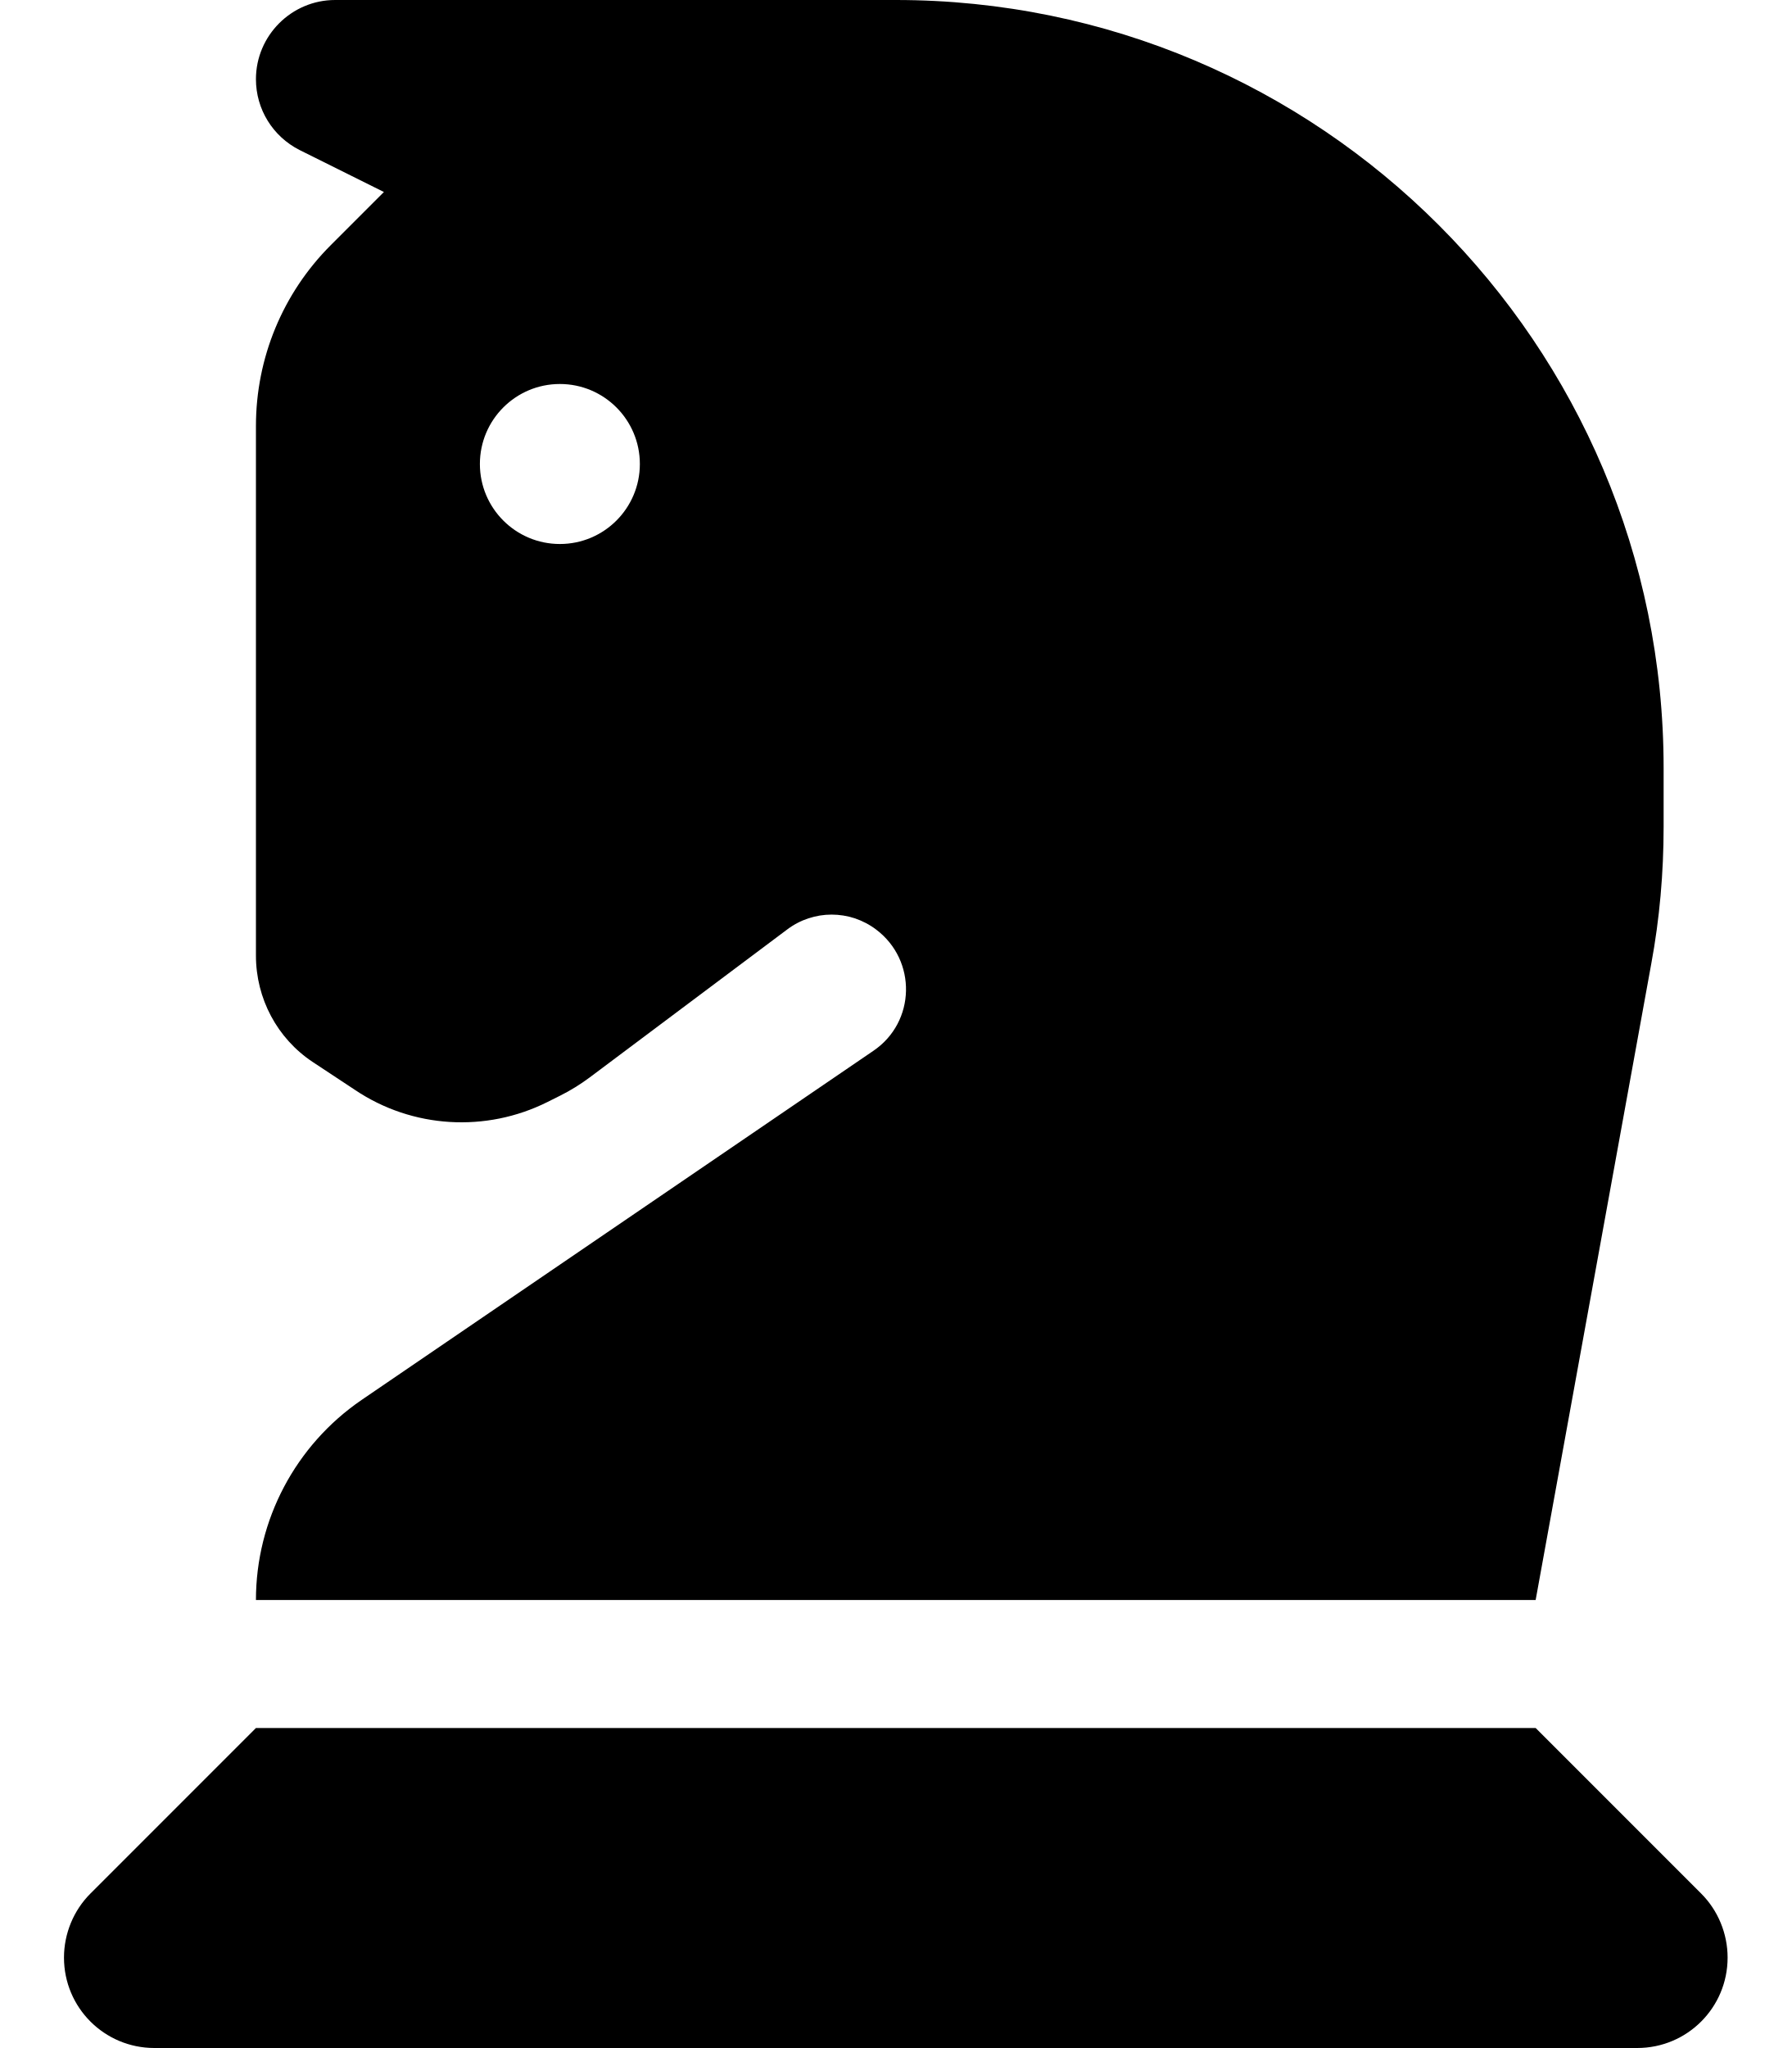
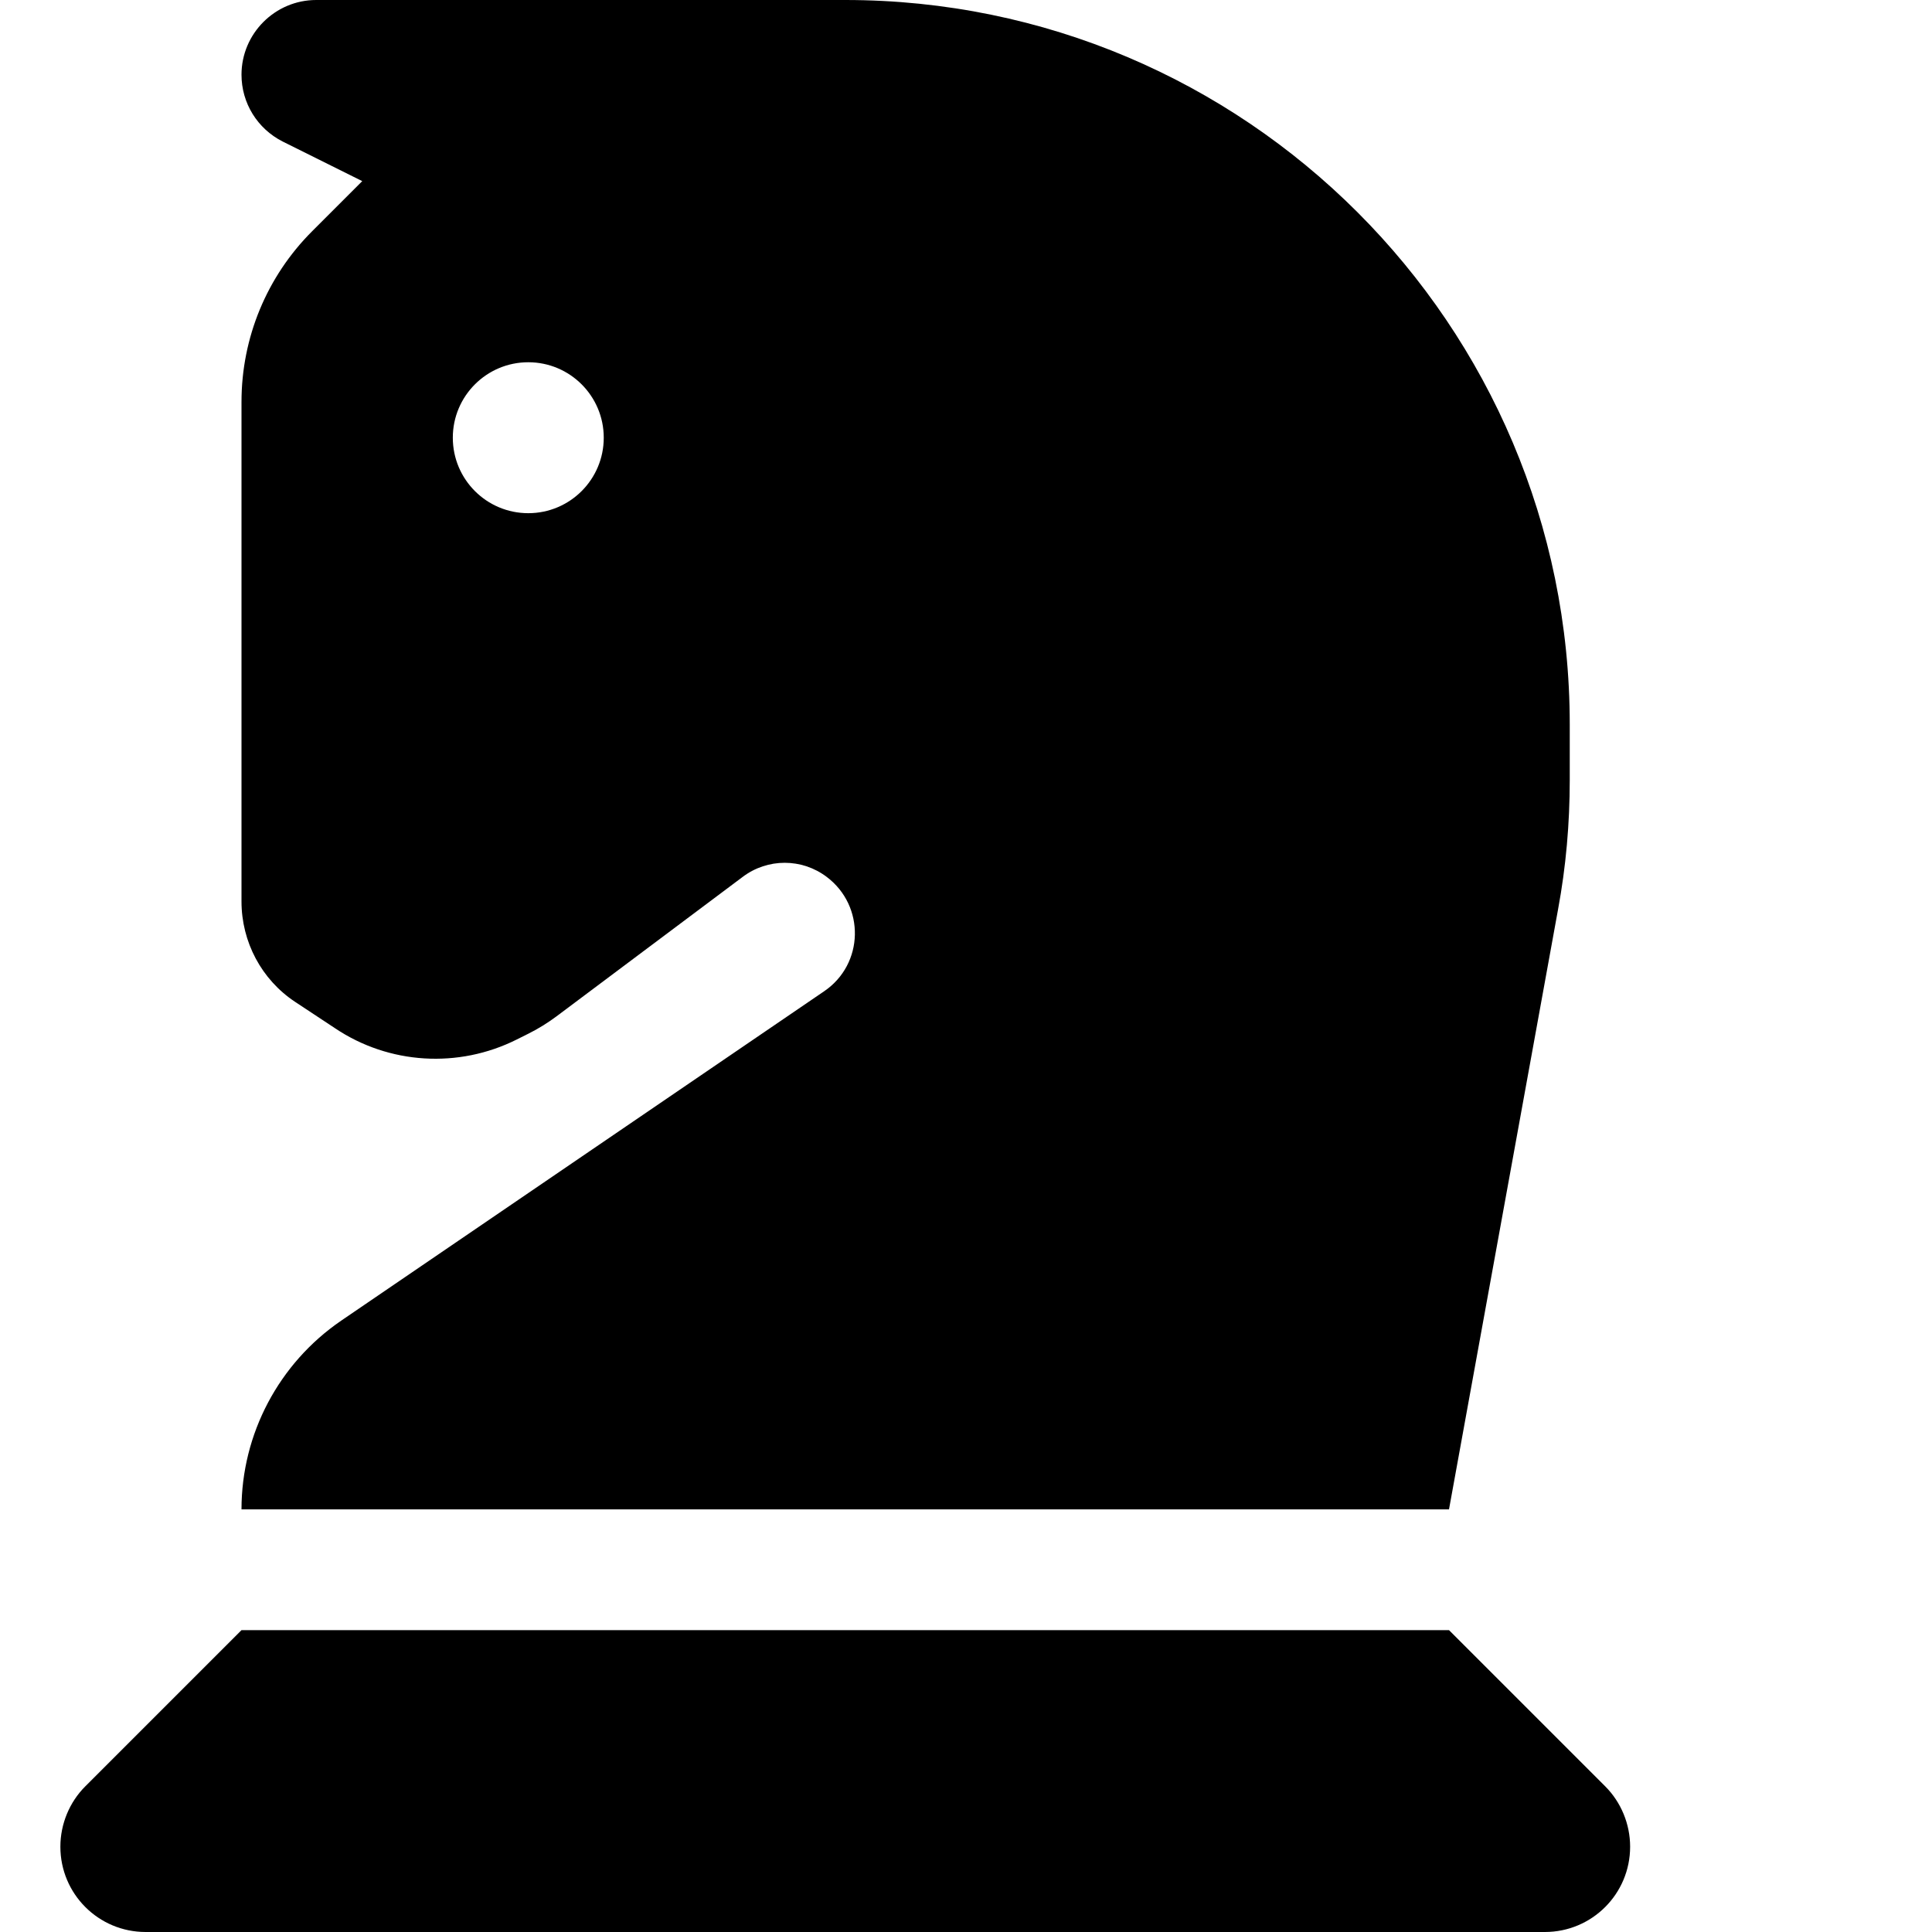
- <svg xmlns="http://www.w3.org/2000/svg" viewBox="0 0 448 512">
+ <svg xmlns="http://www.w3.org/2000/svg" viewBox="0 0 512 512">
  <path d="M96 48L82.7 61.3C70.7 73.3 64 89.5 64 106.5V238.9c0 10.7 5.3 20.7 14.2 26.6l10.6 7c14.3 9.6 32.7 10.7 48.1 3l3.2-1.6c2.6-1.3 5-2.8 7.3-4.5l49.4-37c6.6-5 15.7-5 22.3 0c10.2 7.7 9.9 23.1-.7 30.3L90.4 350C73.9 361.3 64 380 64 400H384l28.9-159c2.1-11.3 3.1-22.8 3.1-34.3V192C416 86 330 0 224 0H83.8C72.9 0 64 8.9 64 19.8c0 7.5 4.2 14.3 10.9 17.7L96 48zm24 68a20 20 0 1 1 40 0 20 20 0 1 1 -40 0zM22.6 473.4c-4.2 4.2-6.6 10-6.6 16C16 501.9 26.1 512 38.6 512H409.4c12.5 0 22.6-10.1 22.6-22.6c0-6-2.4-11.8-6.6-16L384 432H64L22.6 473.4z" />
</svg>
